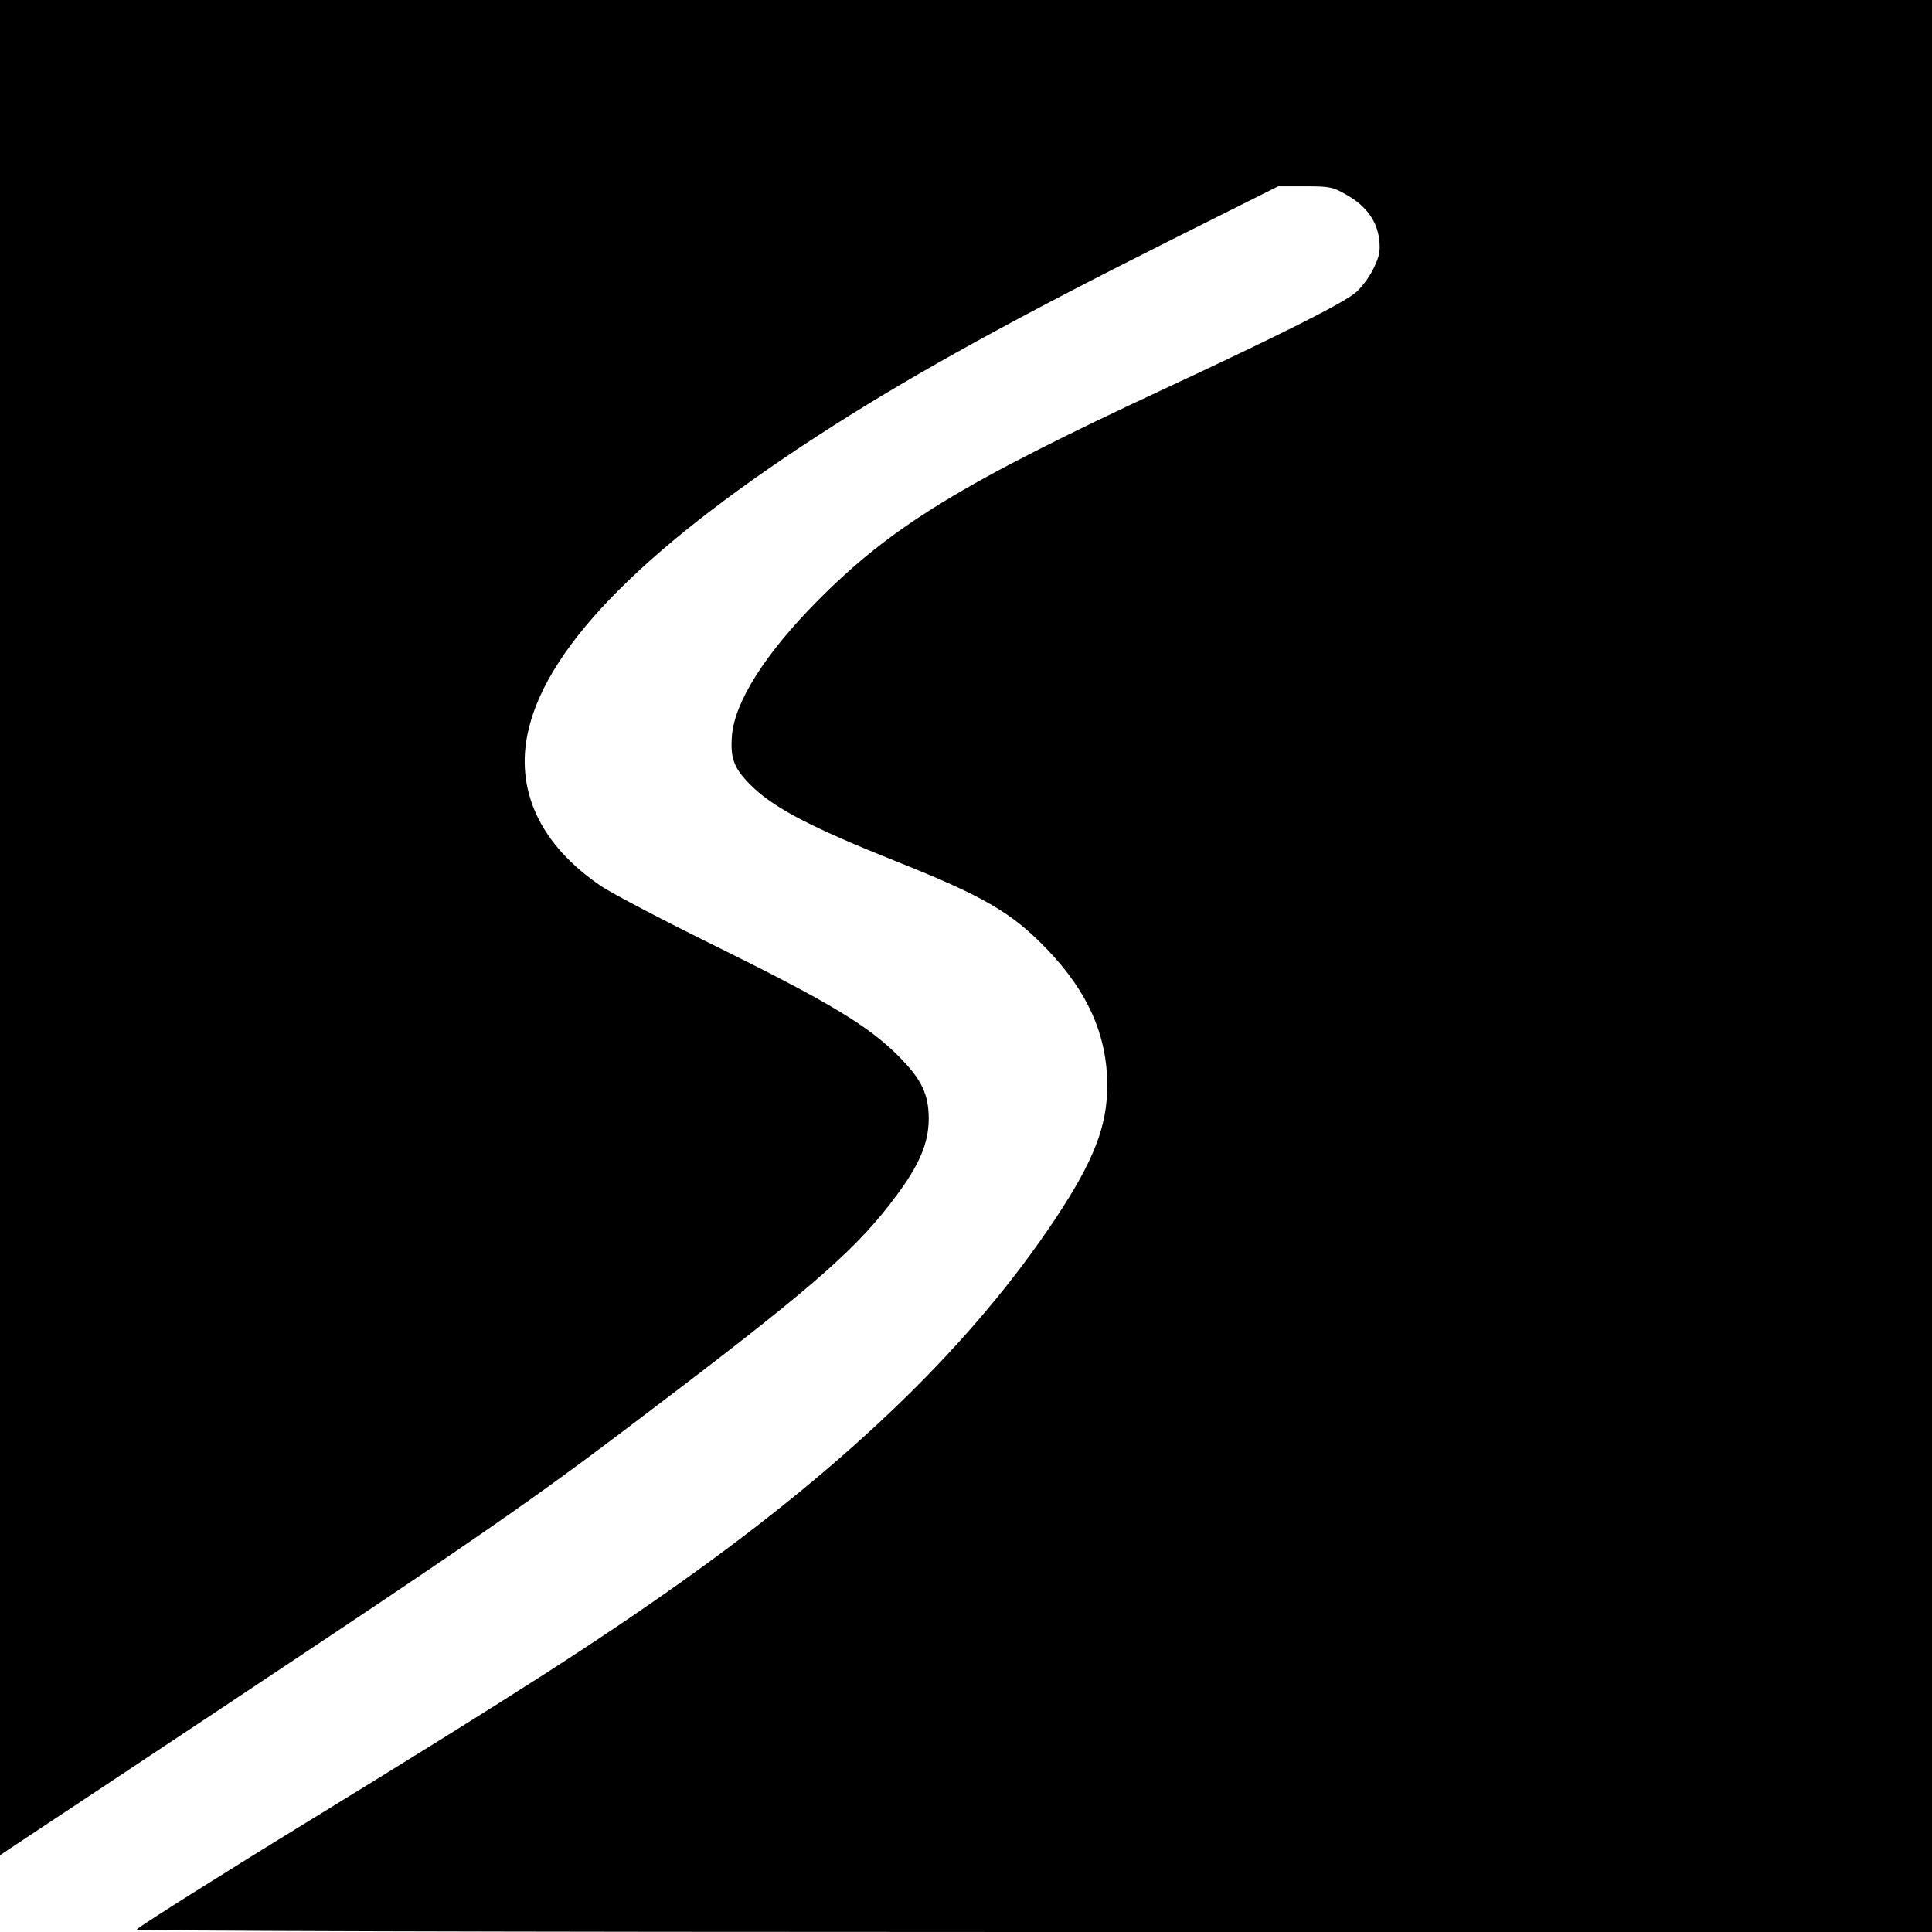
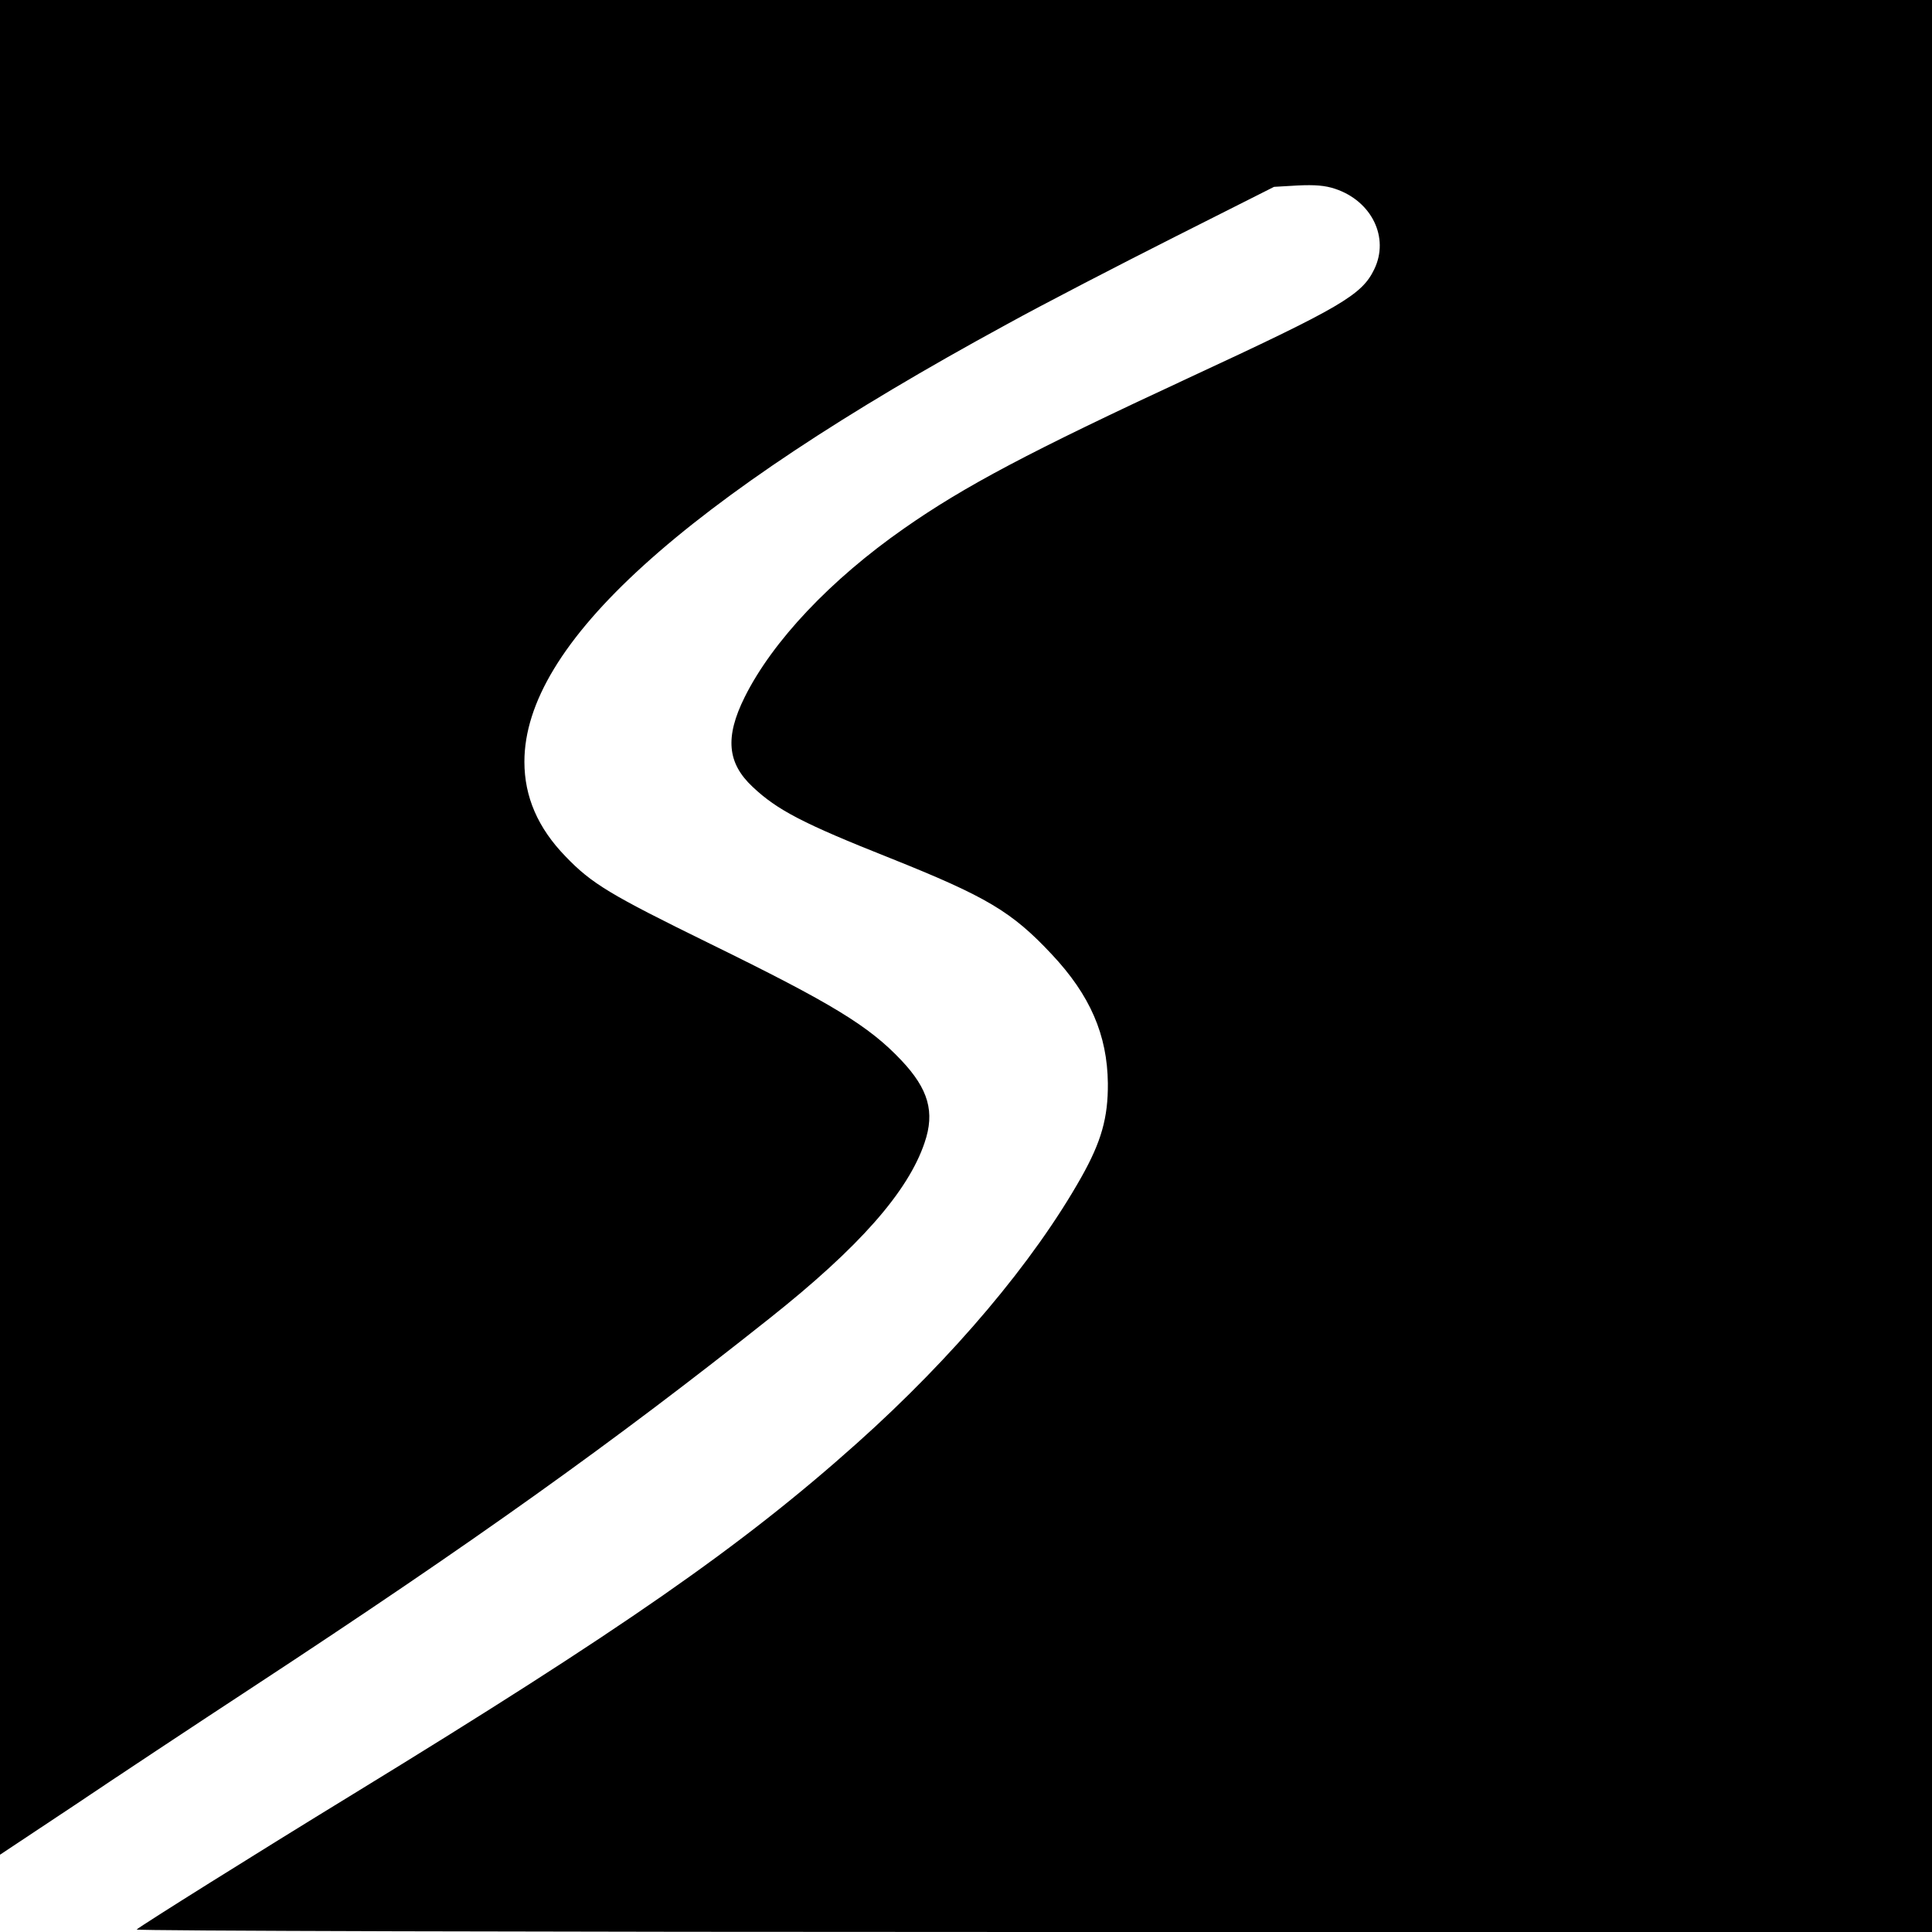
<svg xmlns="http://www.w3.org/2000/svg" version="1.0" width="700pt" height="700pt" viewBox="0 0 700 700" preserveAspectRatio="xMidYMid meet">
  <g transform="translate(0,700) scale(0.1,-0.1)" fill="#000000" stroke="none">
-     <path d="M0 3639 l0 -3361 28 19 c15 10 142 94 282 187 1521 1009 1576 1047 2142 1478 505 385 659 521 795 705 85 114 117 191 118 278 0 91 -26 145 -111 230 -108 108 -251 194 -639 386 -198 97 -394 200 -435 227 -223 150 -317 351 -265 569 74 313 437 675 1105 1101 313 199 664 392 1208 665 l403 202 97 0 c90 0 101 -2 151 -31 70 -39 110 -94 118 -161 5 -44 1 -61 -21 -107 -15 -31 -44 -69 -64 -86 -48 -40 -267 -150 -687 -346 -739 -344 -994 -499 -1265 -773 -188 -190 -298 -364 -308 -486 -7 -88 9 -124 81 -192 81 -75 216 -145 512 -263 323 -129 422 -187 551 -322 146 -152 215 -310 216 -488 0 -150 -48 -274 -187 -484 -301 -453 -737 -877 -1354 -1316 -310 -220 -605 -409 -1341 -861 -325 -199 -618 -384 -635 -400 -5 -5 1261 -9 3248 -9 l3257 0 0 3500 0 3500 -3500 0 -3500 0 0 -3361z" />
+     <path d="M0 3640 l0 -3360 268 178 c147 99 440 293 652 432 794 521 1304 885 1869 1334 324 257 501 458 561 636 38 111 14 194 -84 298 -118 125 -251 206 -694 423 -361 177 -428 217 -523 316 -100 103 -149 216 -149 343 0 426 572 945 1746 1584 136 75 411 217 609 317 l361 182 86 5 c62 3 99 0 135 -12 133 -44 198 -177 142 -292 -45 -93 -120 -137 -674 -394 -573 -266 -810 -391 -1030 -545 -265 -185 -476 -408 -577 -611 -72 -145 -63 -239 29 -325 89 -84 183 -133 498 -258 350 -140 441 -194 586 -349 139 -148 201 -292 203 -467 1 -125 -24 -212 -96 -340 -173 -307 -464 -652 -813 -964 -417 -373 -850 -674 -1825 -1271 -358 -219 -766 -475 -785 -491 -5 -5 1445 -9 3248 -9 l3257 0 0 3500 0 3500 -3500 0 -3500 0 0 -3360z" />
  </g>
</svg>
